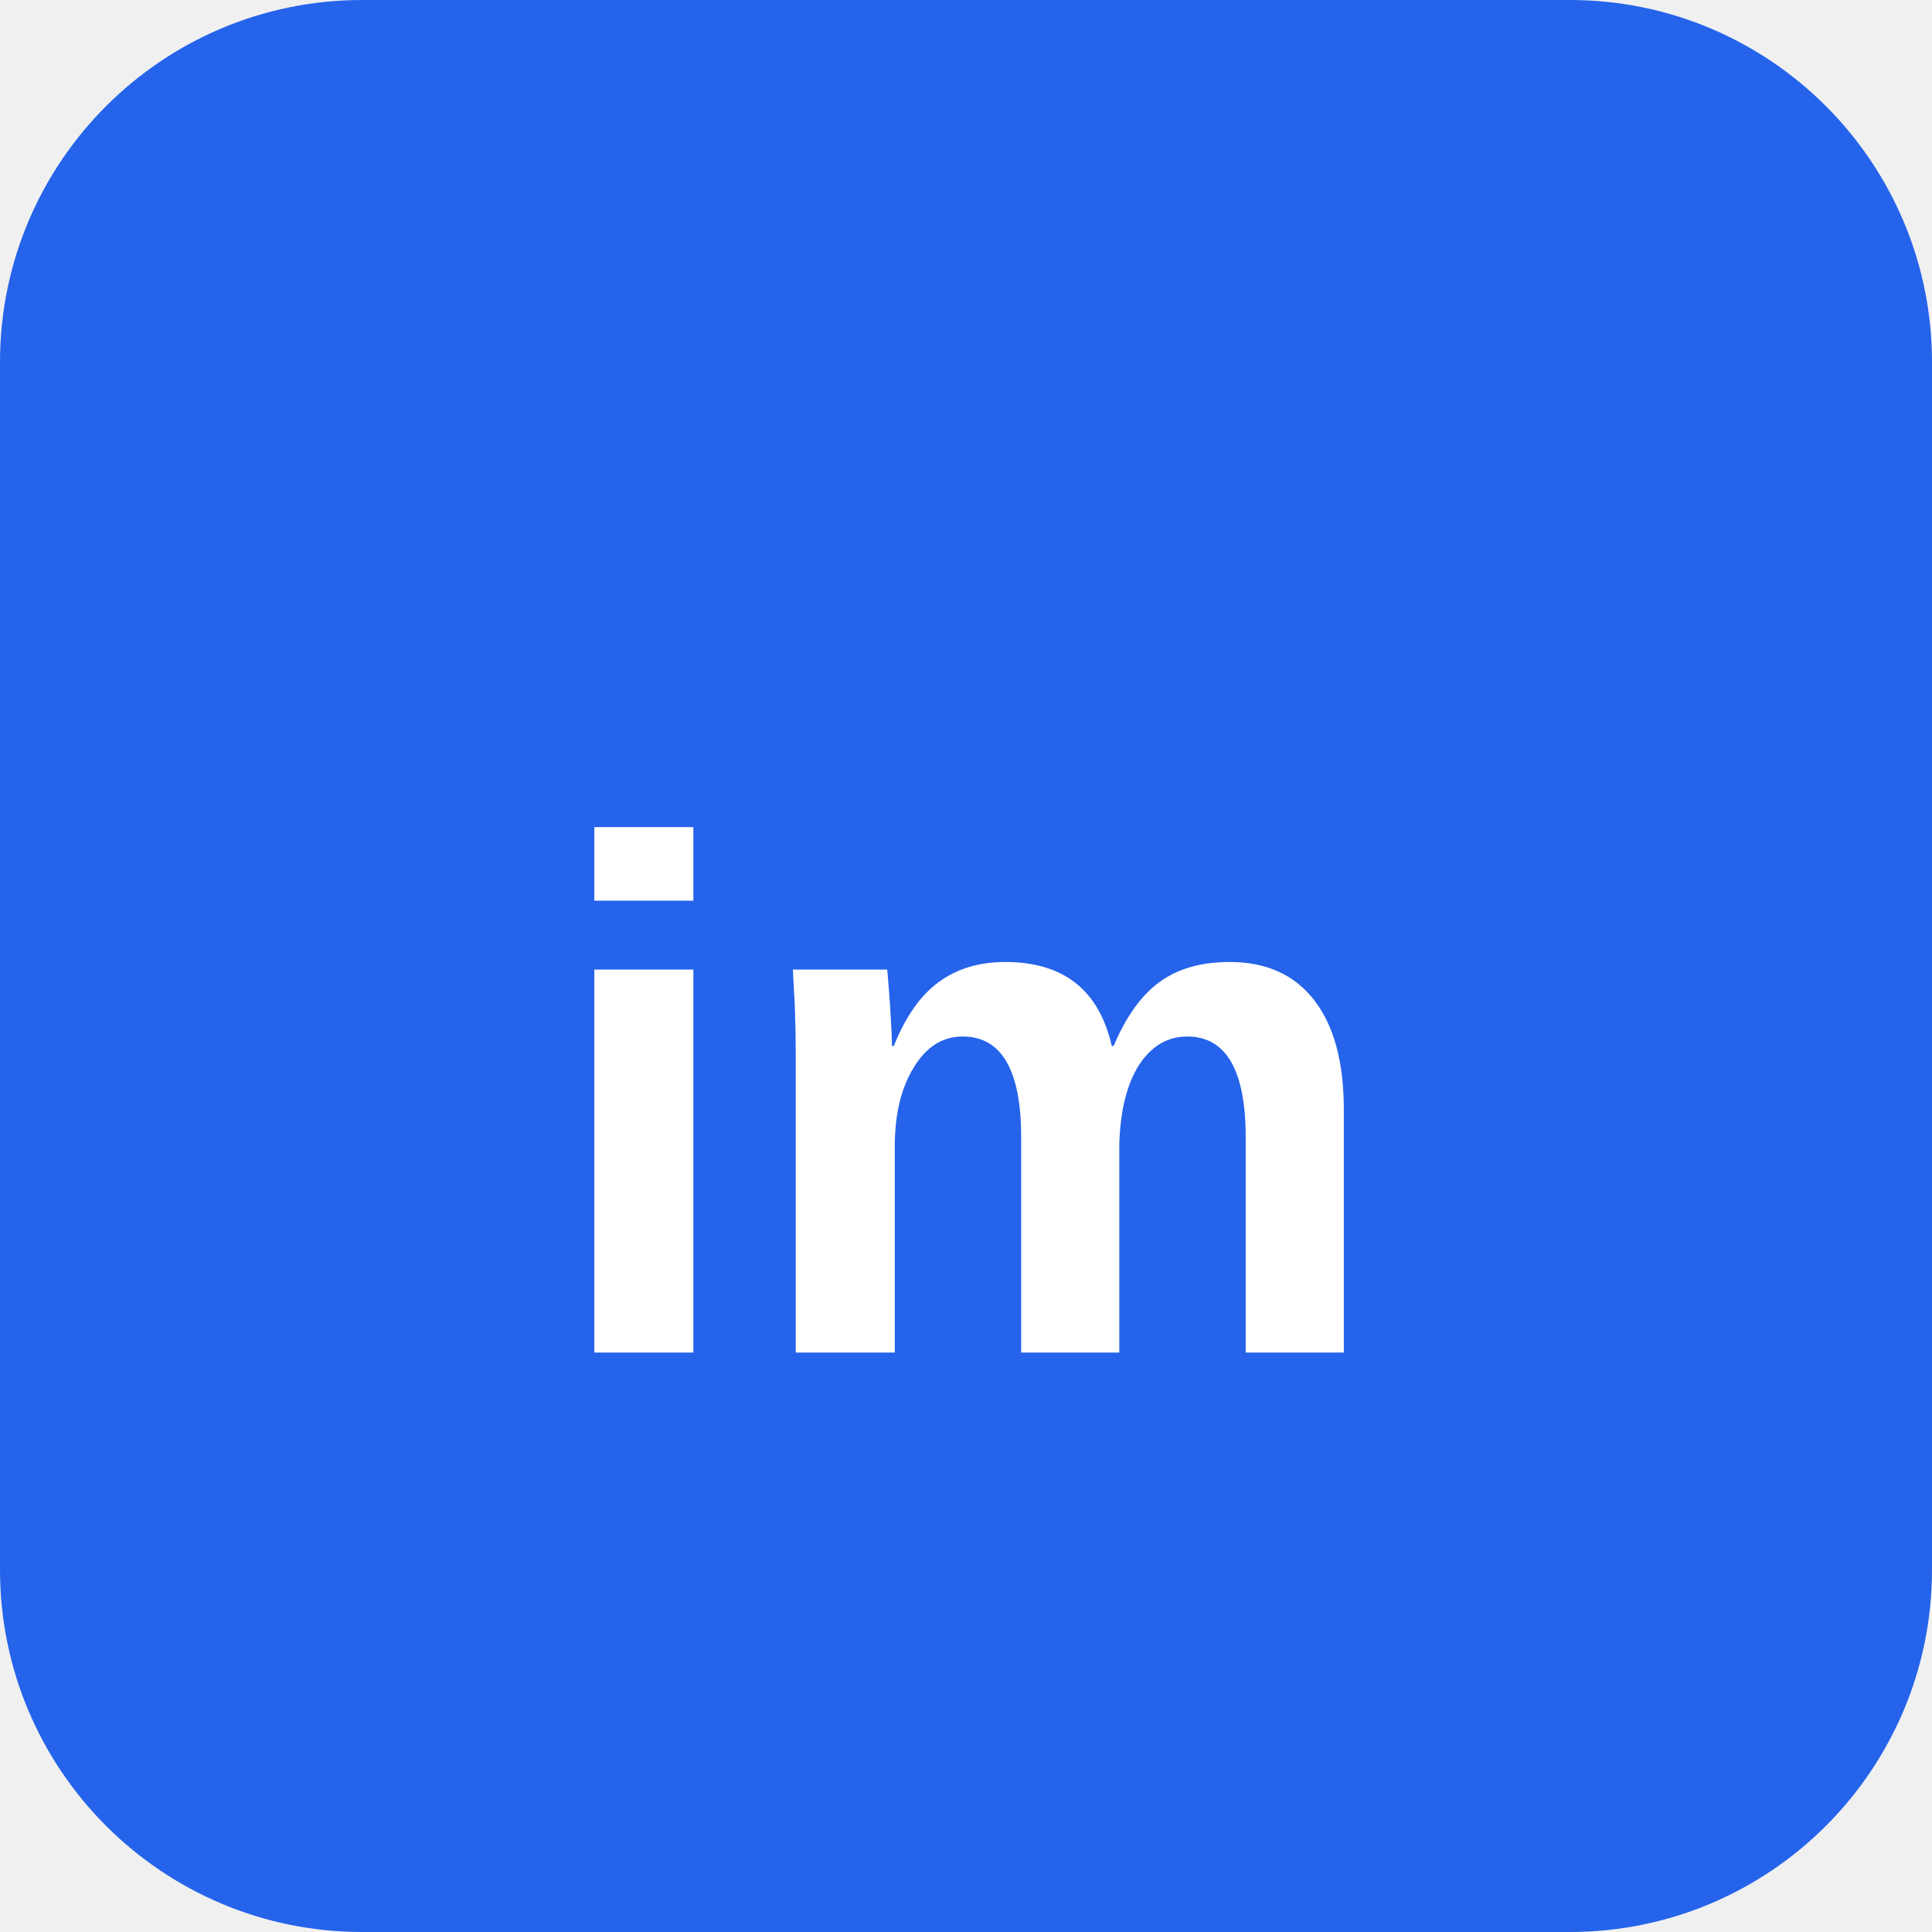
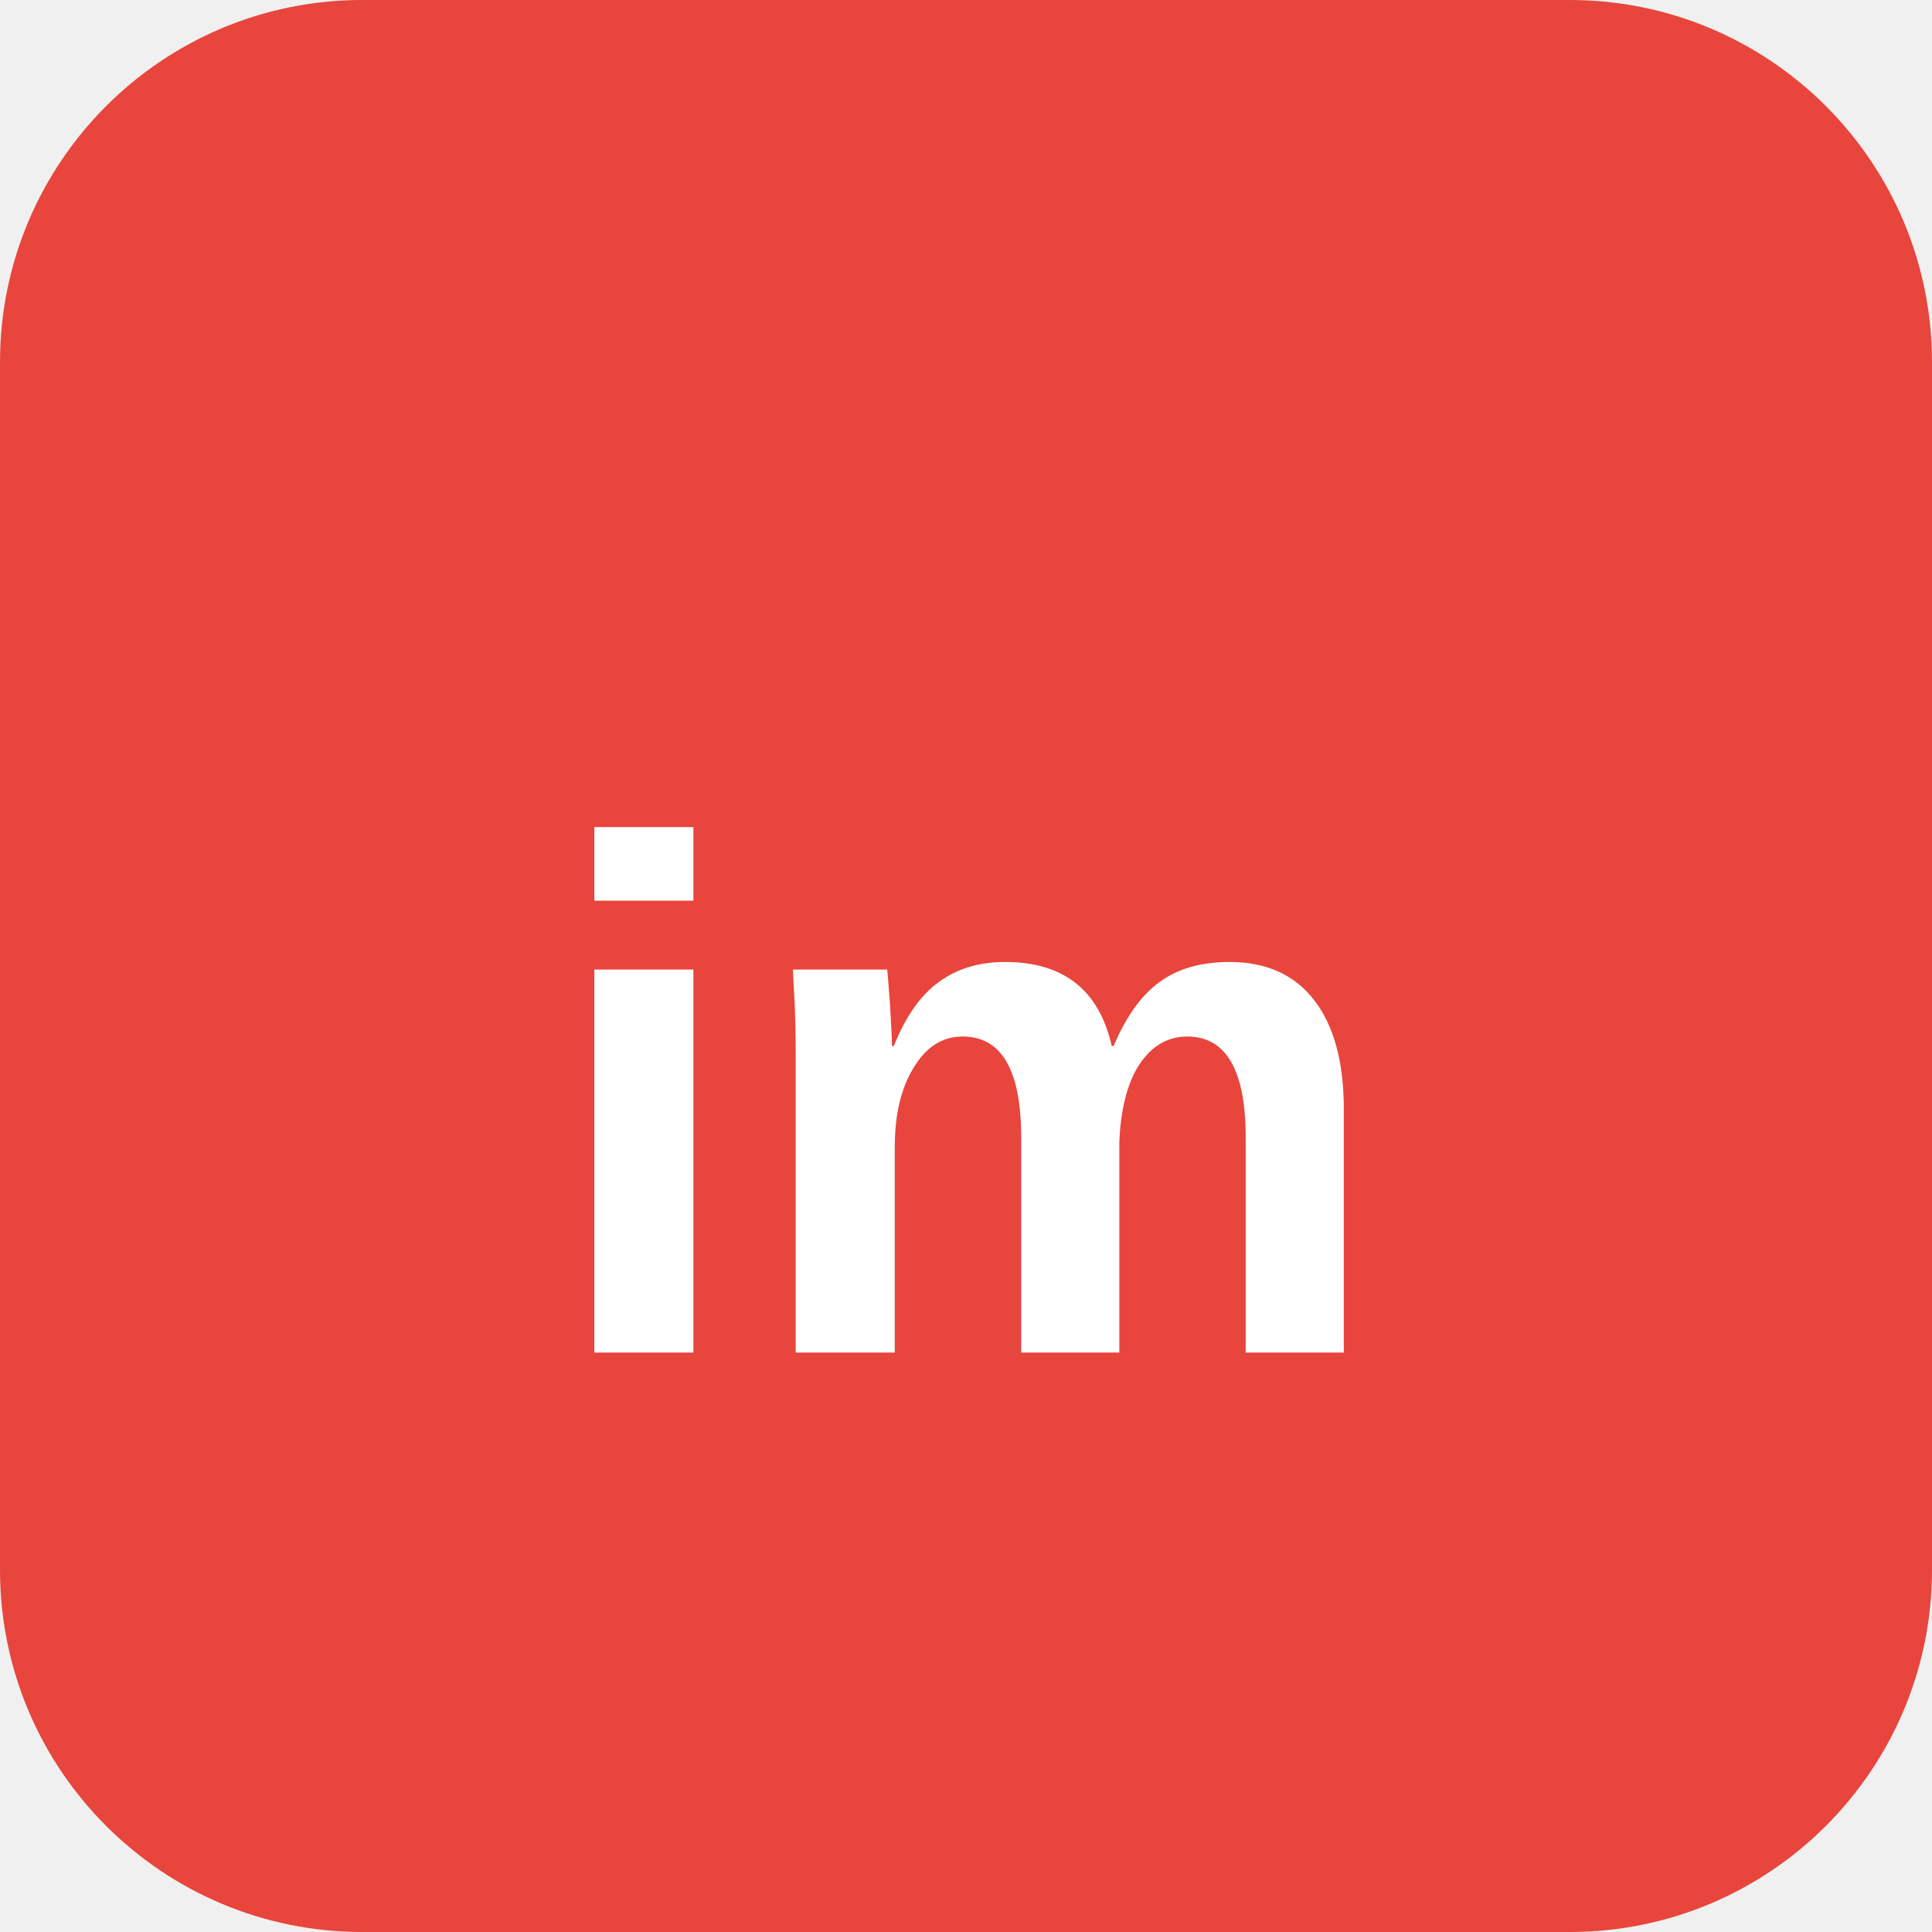
<svg xmlns="http://www.w3.org/2000/svg" width="32" height="32" viewBox="0 0 32 32" fill="none">
-   <rect width="32" height="32" rx="6" fill="#2563EB" />
+   <rect width="32" height="32" rx="6" fill="#e8453c" />
  <text x="16" y="19" font-family="Arial, sans-serif" font-size="12" font-weight="bold" fill="white" text-anchor="middle" dominant-baseline="middle">im</text>
</svg>
